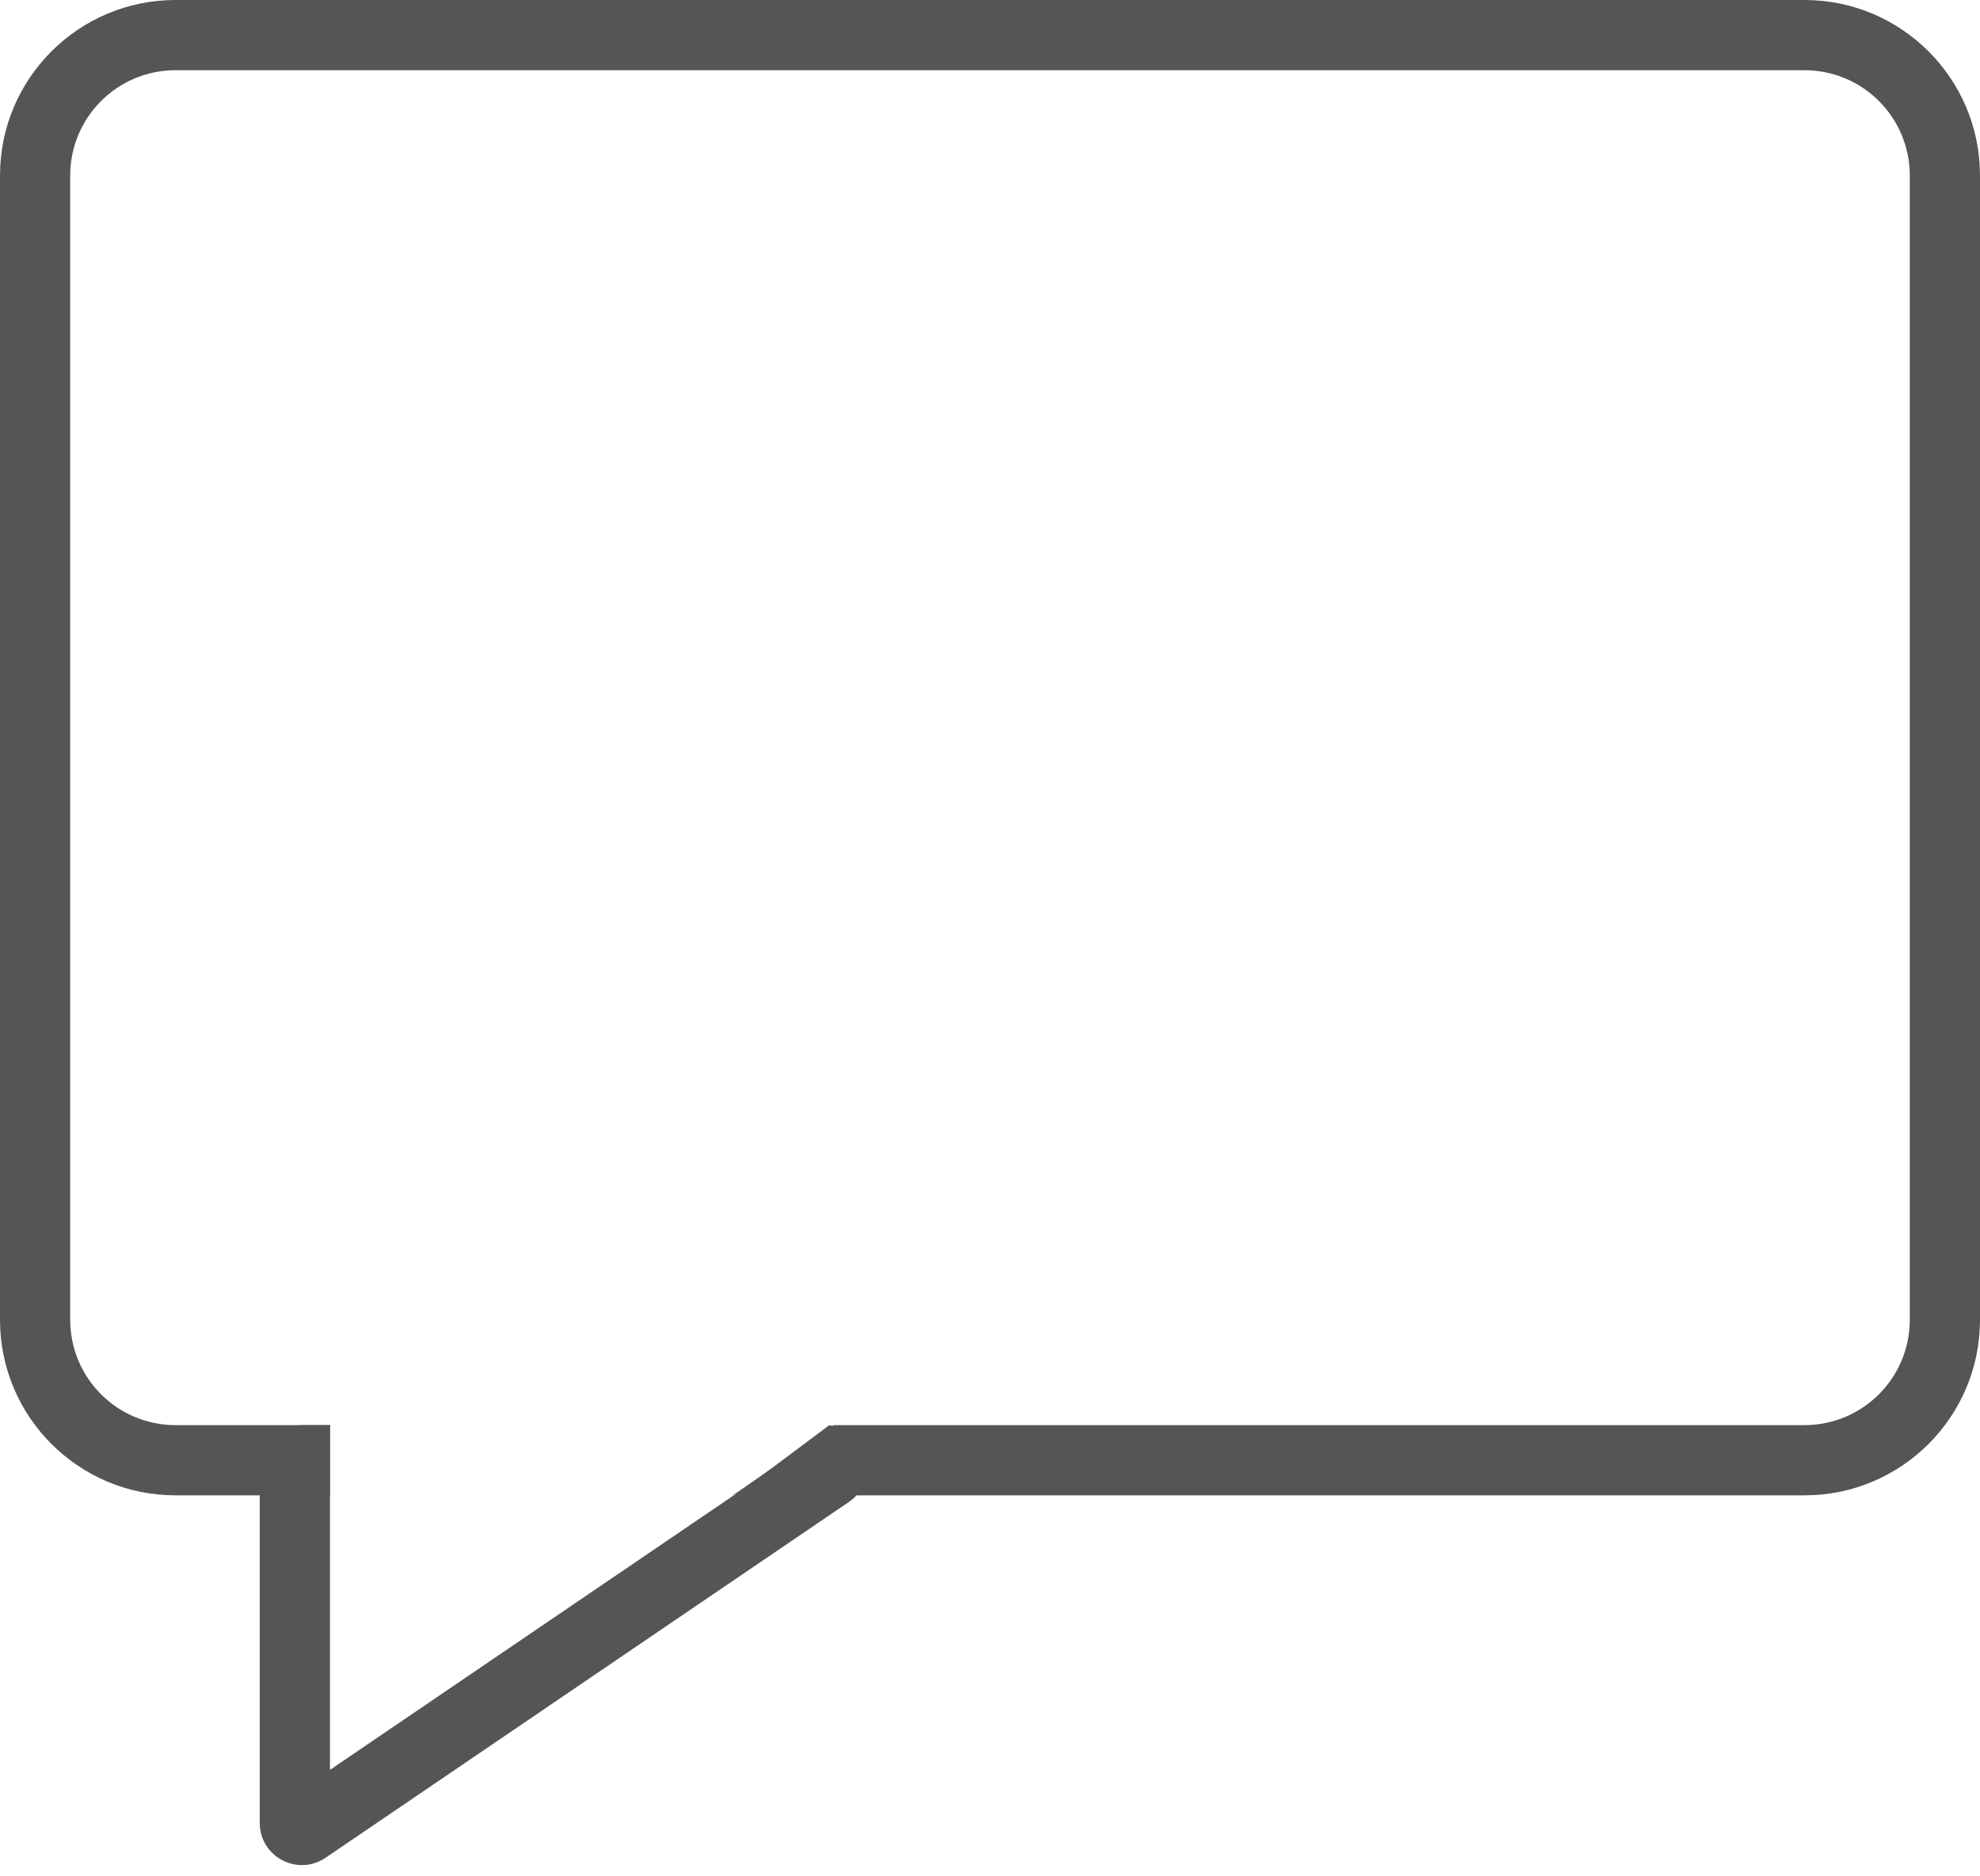
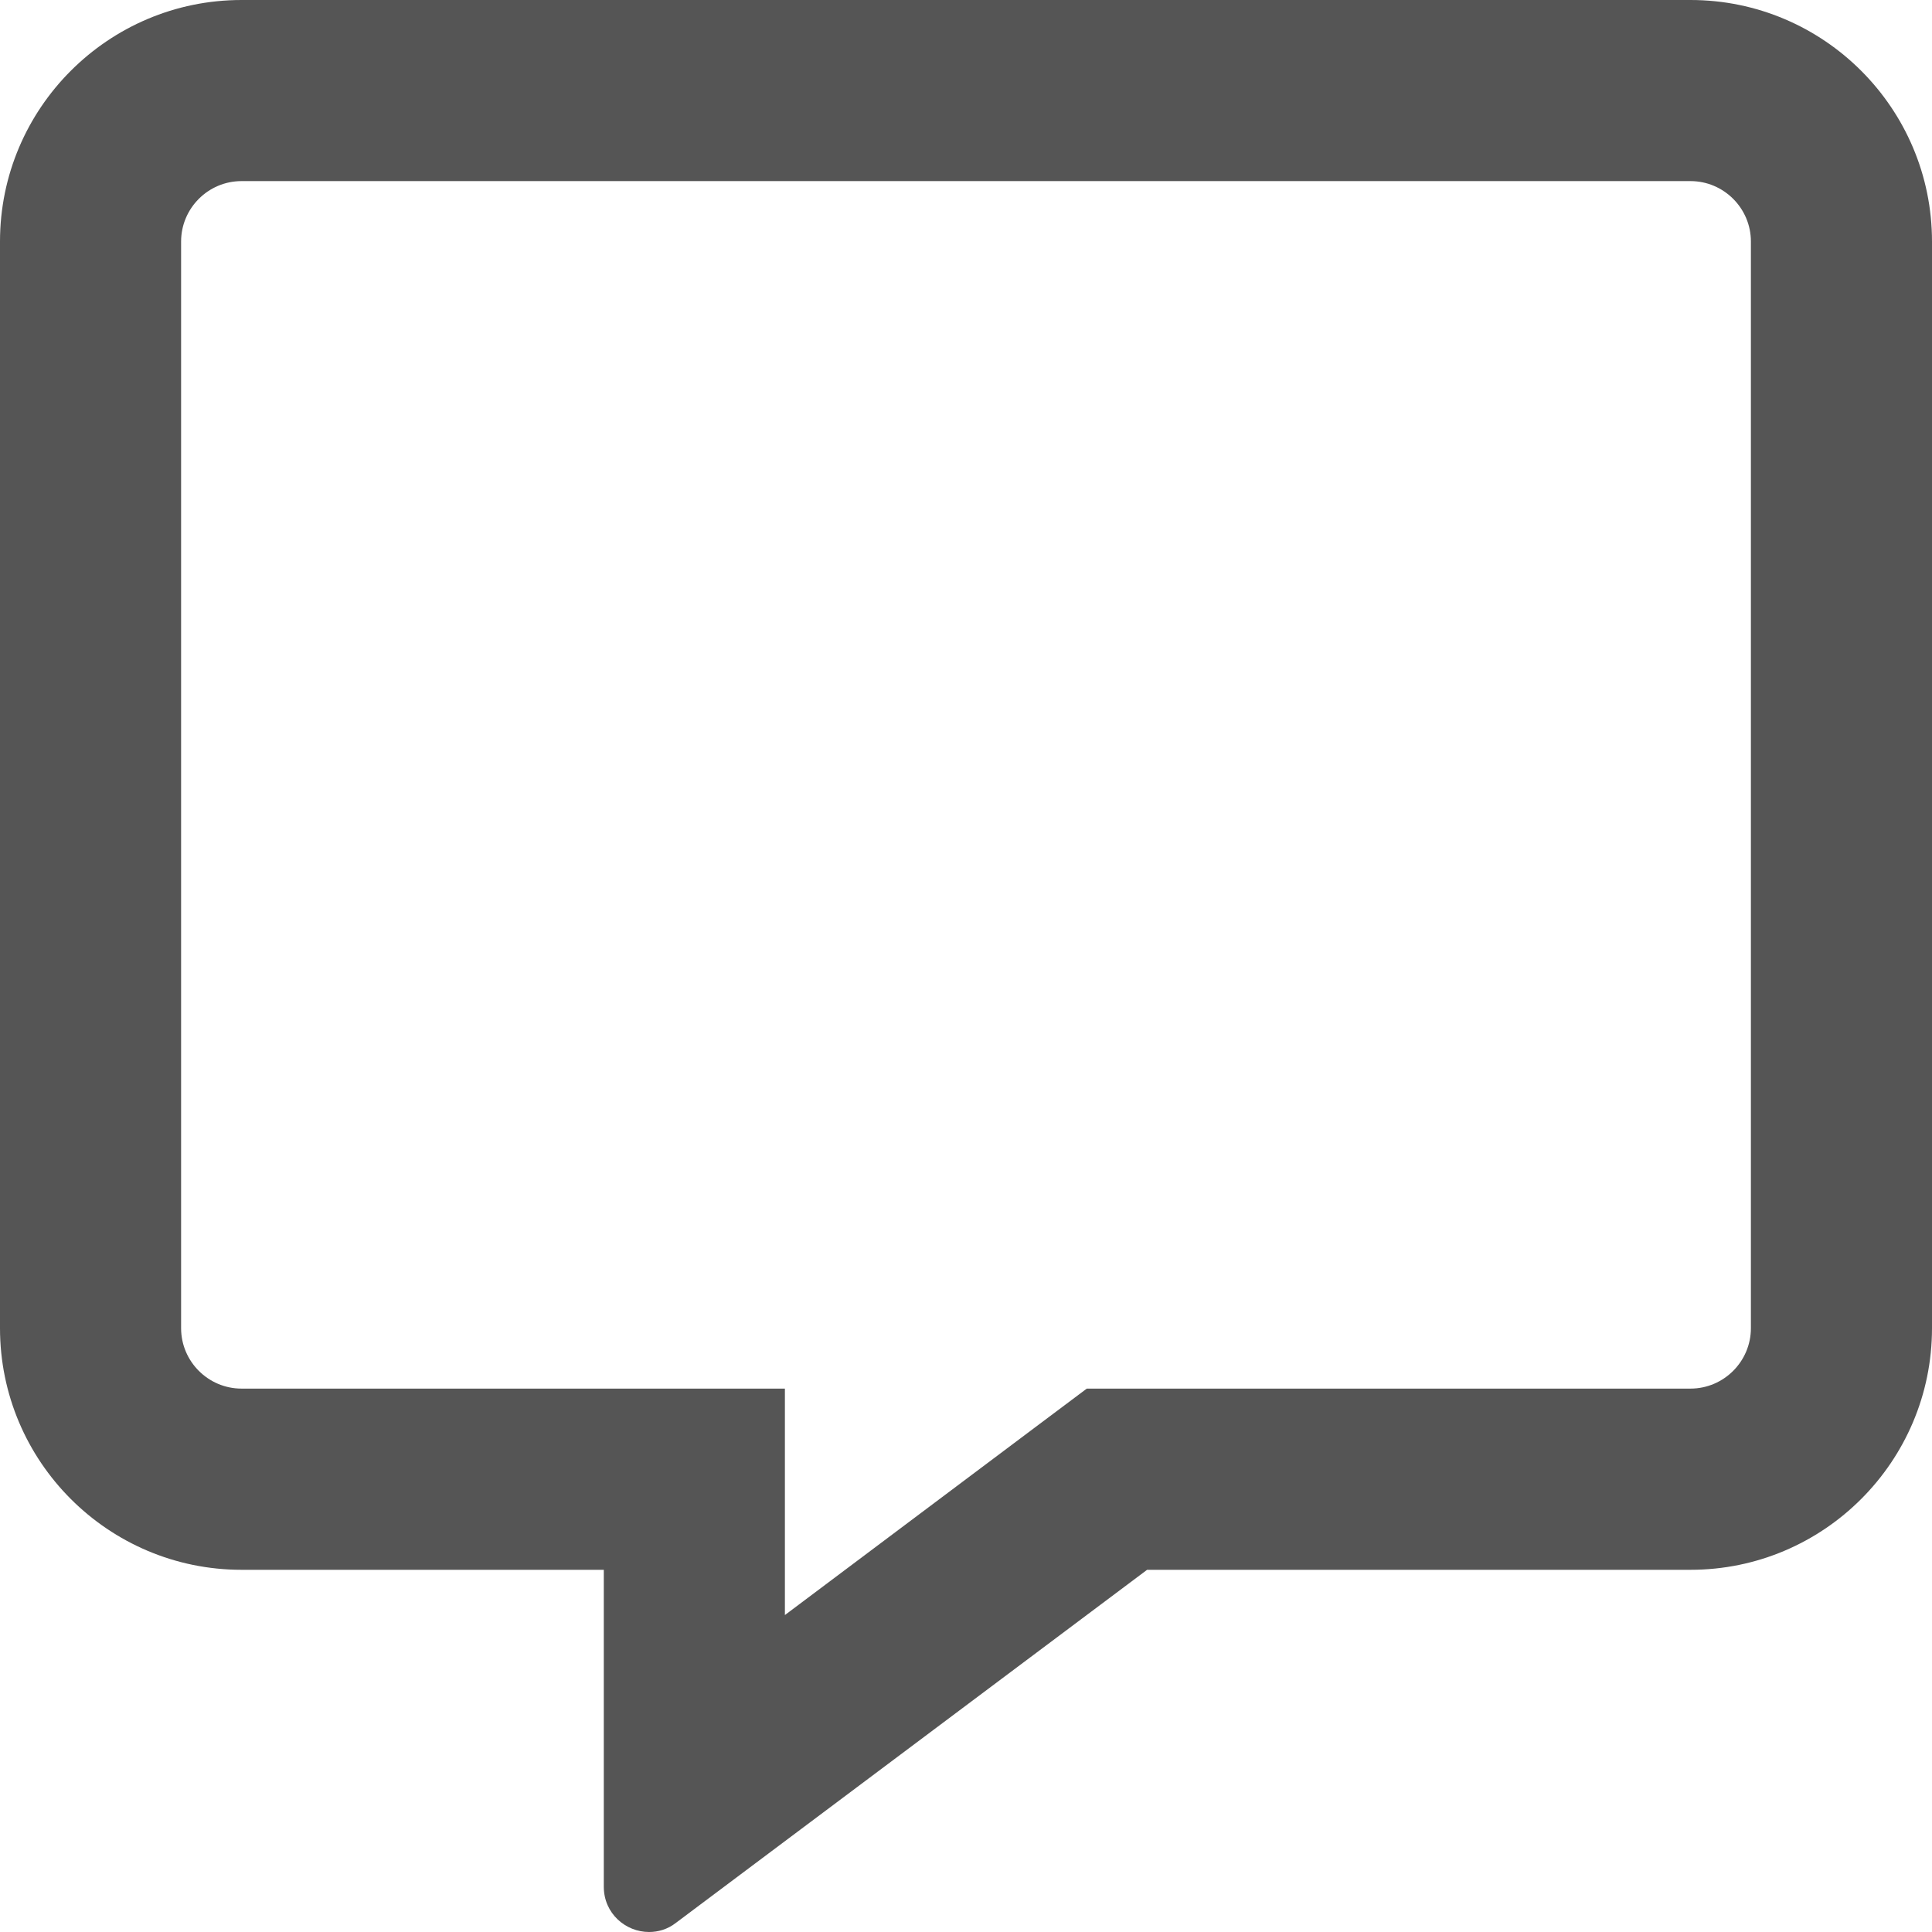
- <svg xmlns="http://www.w3.org/2000/svg" width="171" height="162" viewBox="0 0 171 162" fill="none">
-   <path fill-rule="evenodd" clip-rule="evenodd" d="M28.497 123.096H26.073C24.064 123.096 22.435 124.725 22.435 126.734L22.434 157.456C22.433 160.377 25.702 162.107 28.118 160.464L52.752 143.713L73.297 129.743C76.159 127.796 74.925 123.406 71.607 123.111L63.516 129.16H28.497V123.096ZM28.498 152.873L28.498 129.16H63.37L49.343 138.698L28.498 152.873Z" fill="#555555" />
-   <path fill-rule="evenodd" clip-rule="evenodd" d="M15.16 6.064H155.84C160.864 6.064 164.936 10.136 164.936 15.16V114C164.936 119.023 160.864 123.096 155.84 123.096H72.026L63.3 129.16H155.84C164.213 129.16 171 122.372 171 114V15.16C171 6.787 164.213 0 155.84 0H15.16C6.787 0 0 6.787 0 15.16V114C0 122.372 6.787 129.16 15.16 129.16H28.5V123.096H15.16C10.136 123.096 6.064 119.023 6.064 114V15.16C6.064 10.136 10.136 6.064 15.16 6.064Z" fill="#555555" />
+ <svg xmlns="http://www.w3.org/2000/svg" width="19" height="19" viewBox="0 0 19 19" fill="none">
+   <path d="M16.625 0H2.375C1.065 0 0 1.065 0 2.375V13.062C0 14.373 1.065 15.438 2.375 15.438H5.938V18.555C5.938 18.818 6.153 19 6.383 19C6.472 19 6.565 18.974 6.646 18.911L11.281 15.438H16.625C17.935 15.438 19 14.373 19 13.062V2.375C19 1.065 17.935 0 16.625 0ZM17.219 13.062C17.219 13.389 16.952 13.656 16.625 13.656H10.688L10.213 14.012L7.719 15.883V13.656H2.375C2.048 13.656 1.781 13.389 1.781 13.062V2.375C1.781 2.048 2.048 1.781 2.375 1.781H16.625C16.952 1.781 17.219 2.048 17.219 2.375V13.062Z" fill="#555555" />
</svg>
